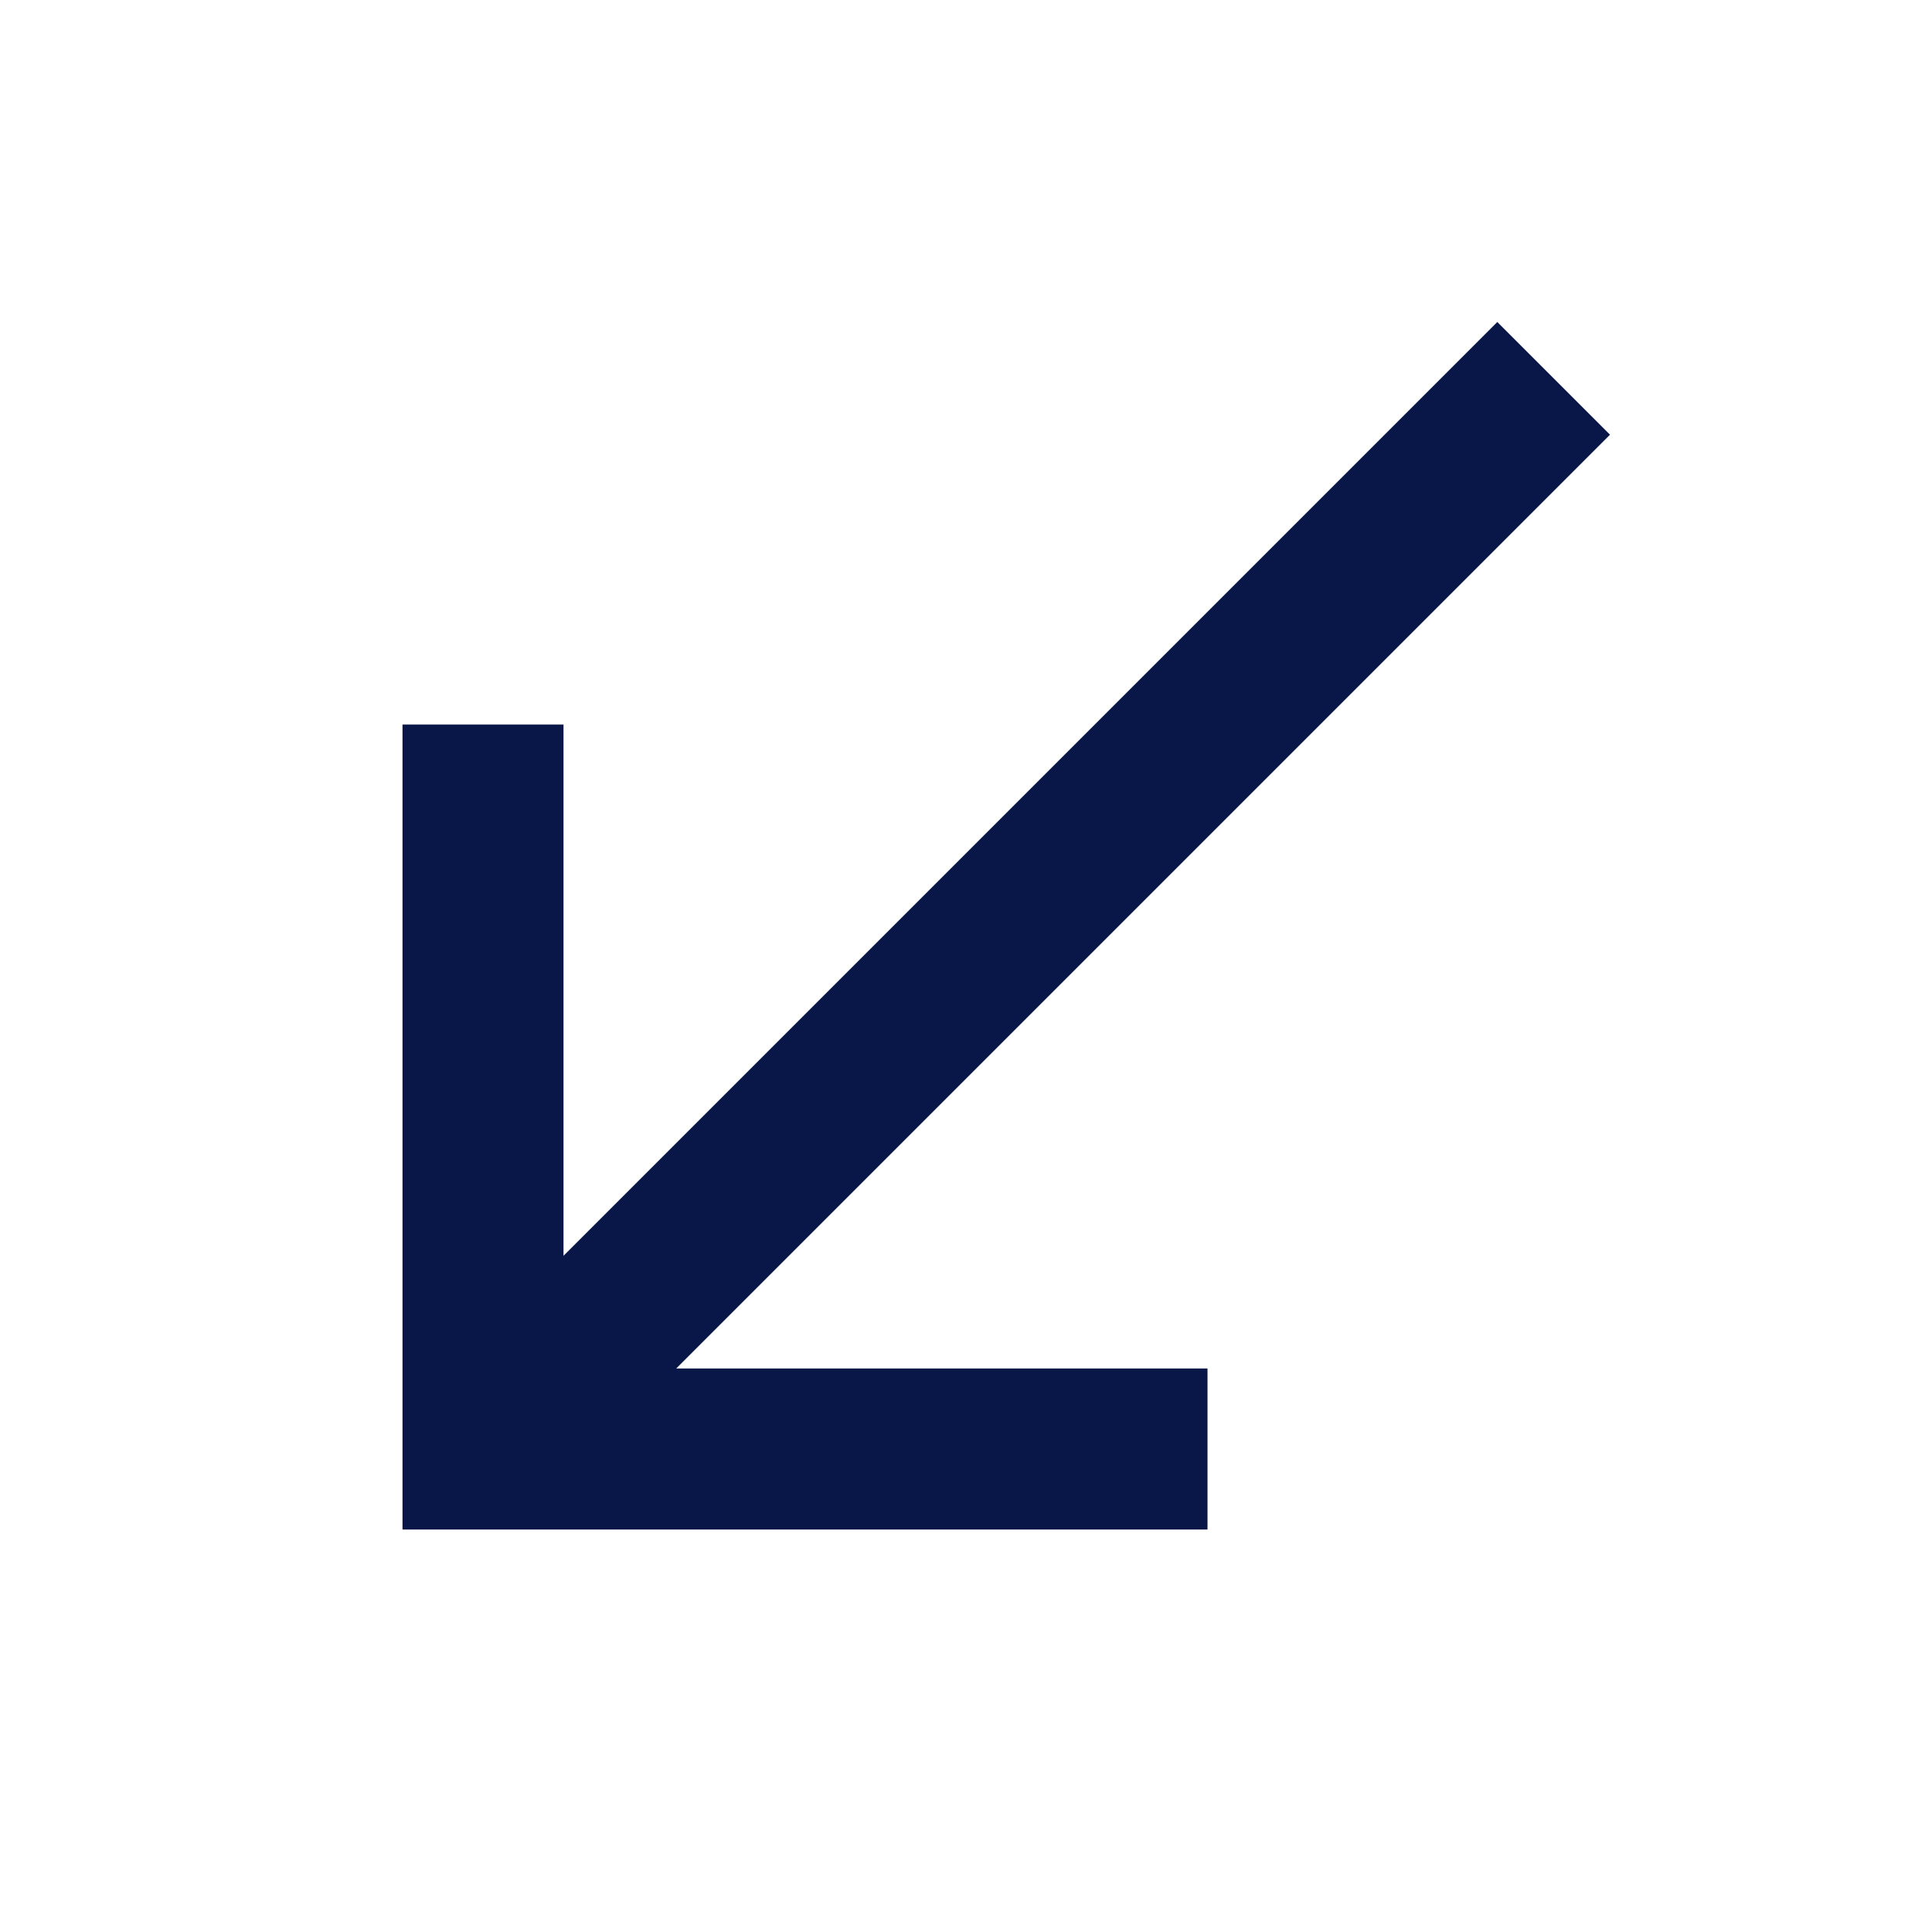
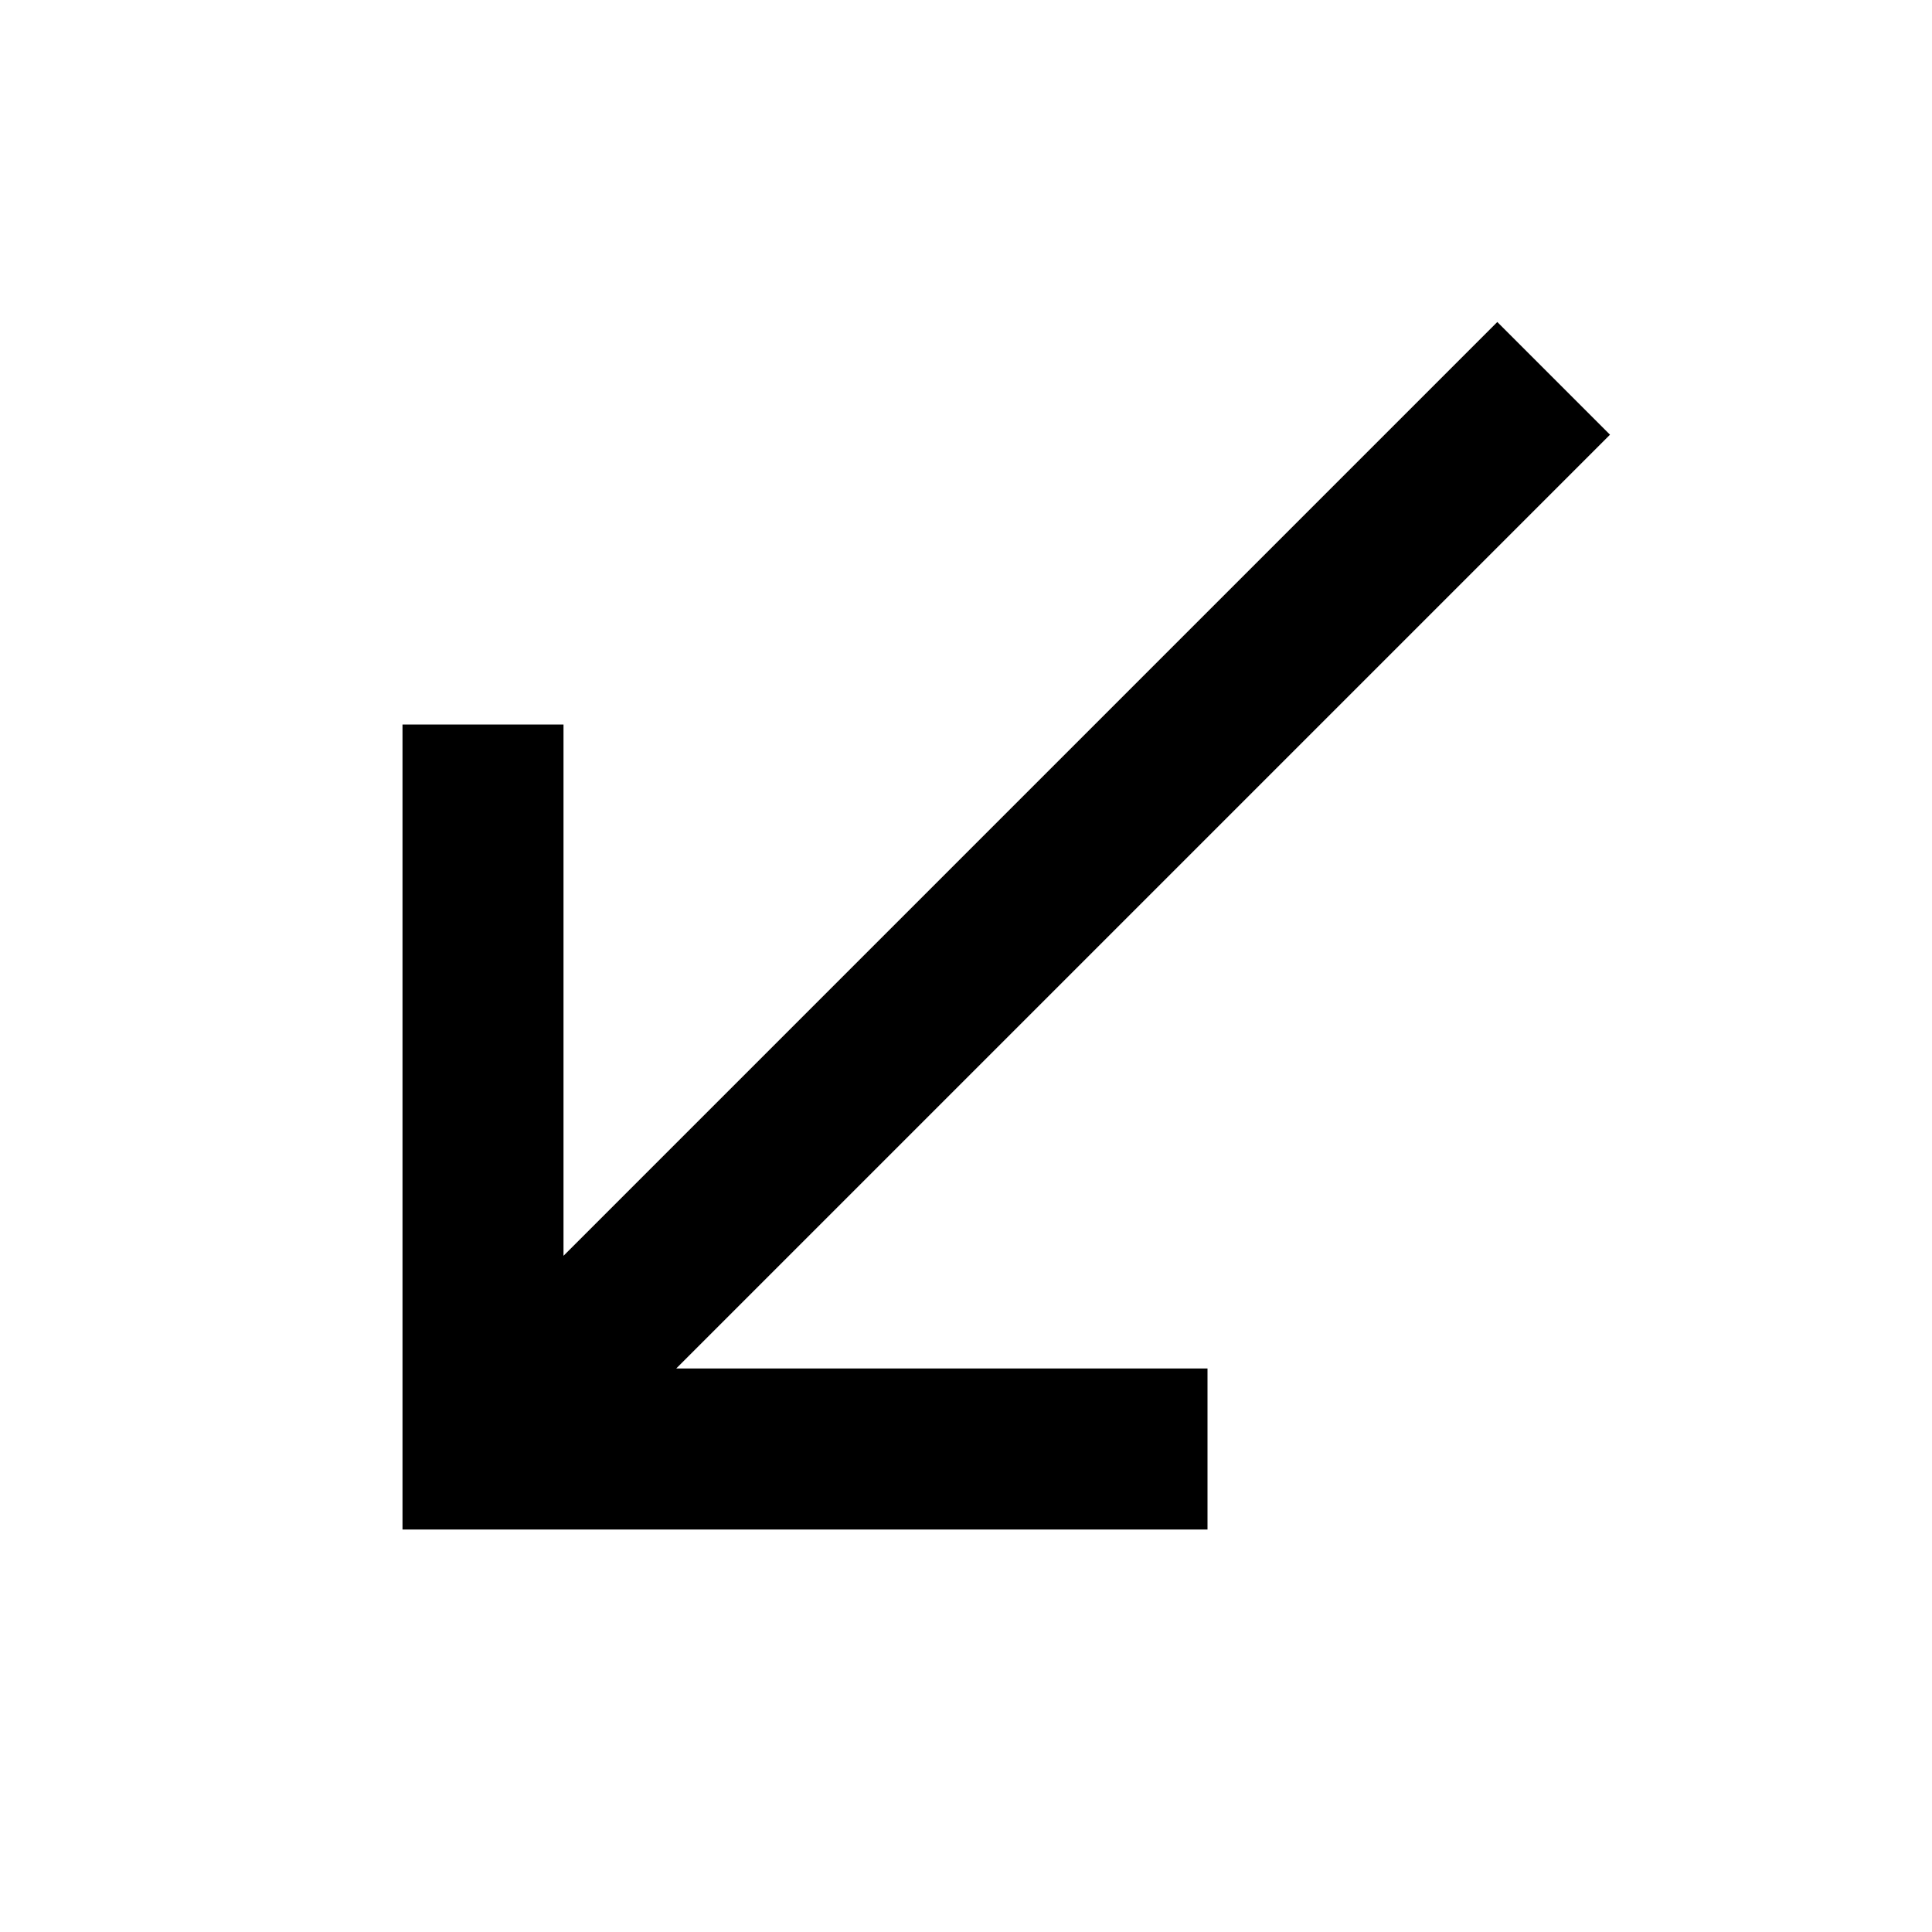
<svg xmlns="http://www.w3.org/2000/svg" width="24" height="24" viewBox="0 0 24 24" fill="currentColor">
  <mask id="mask0_265_3341" style="mask-type:alpha" maskUnits="userSpaceOnUse" x="0" y="0" width="24" height="24">
-     <rect width="24" height="24" fill="#D9D9D9" />
+     <rect width="24" height="24" fill="currentColor" />
  </mask>
  <g mask="url(#mask0_265_3341)">
-     <path d="M5 19V9H7V15.6L18.6 4L20 5.4L8.4 17H15V19H5Z" fill="#081748" />
+     <path d="M5 19V9H7V15.6L18.6 4L20 5.4L8.4 17H15V19H5Z" fill="currentColor" />
  </g>
</svg>
